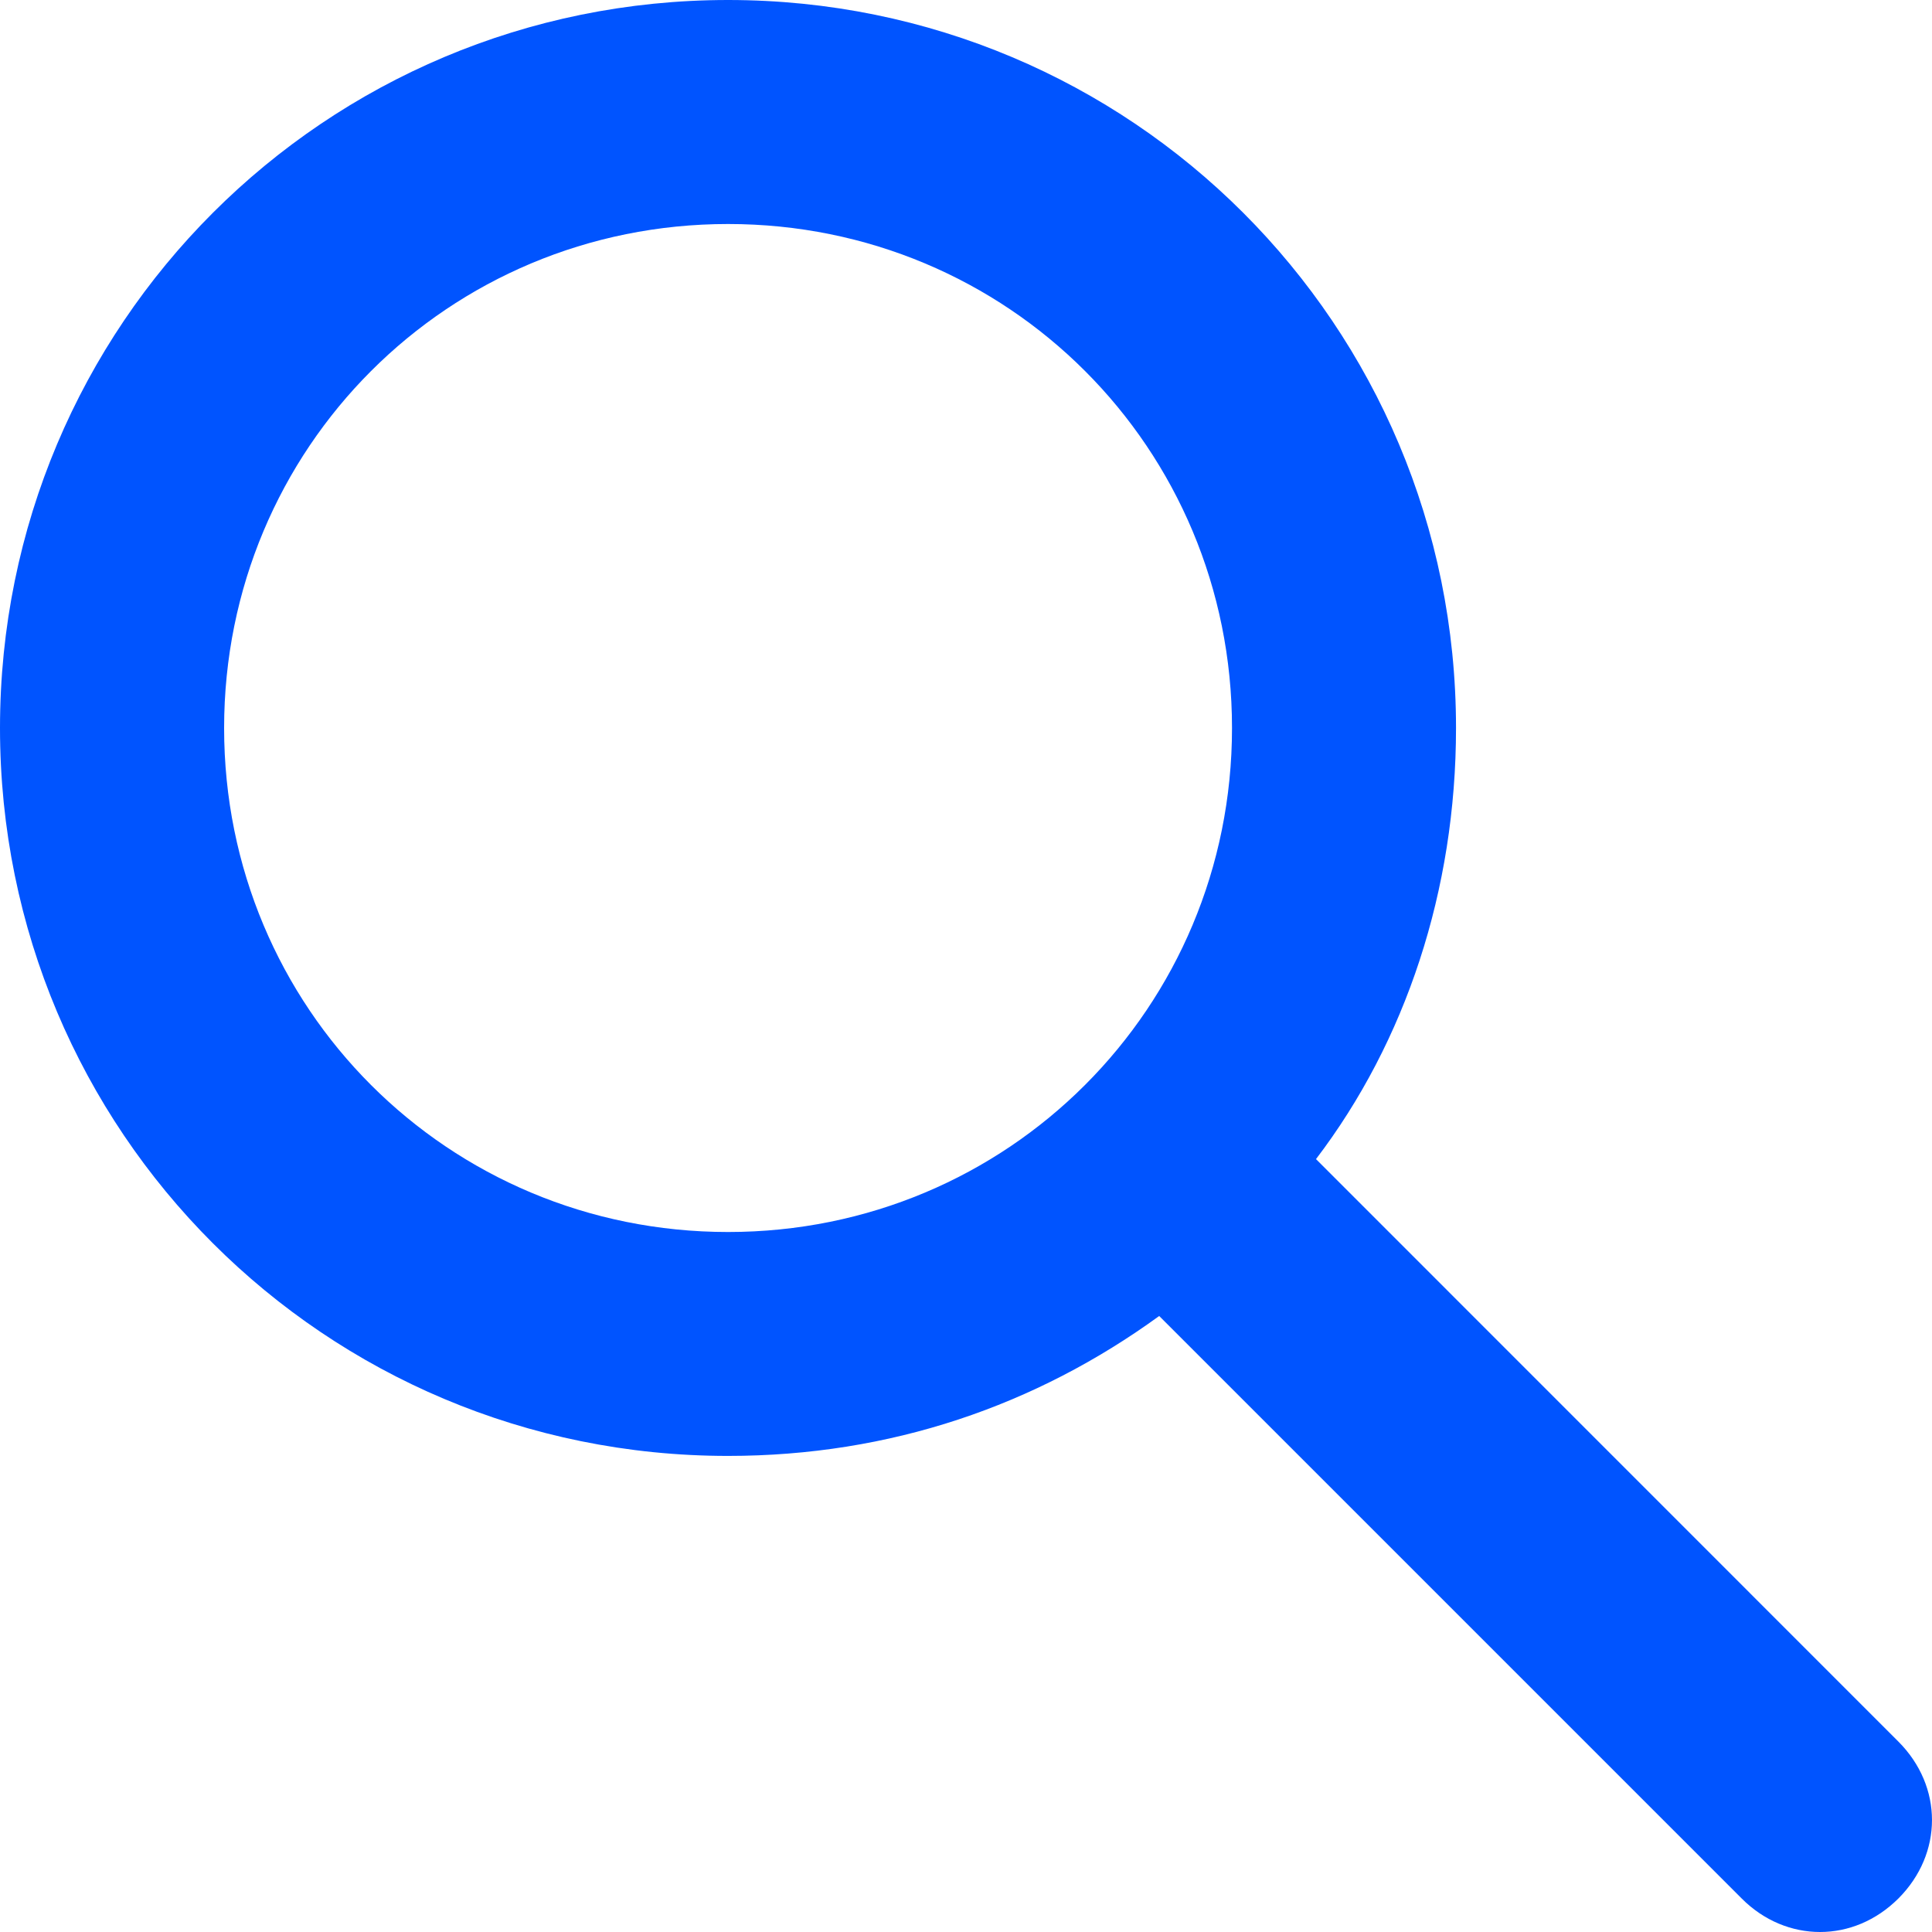
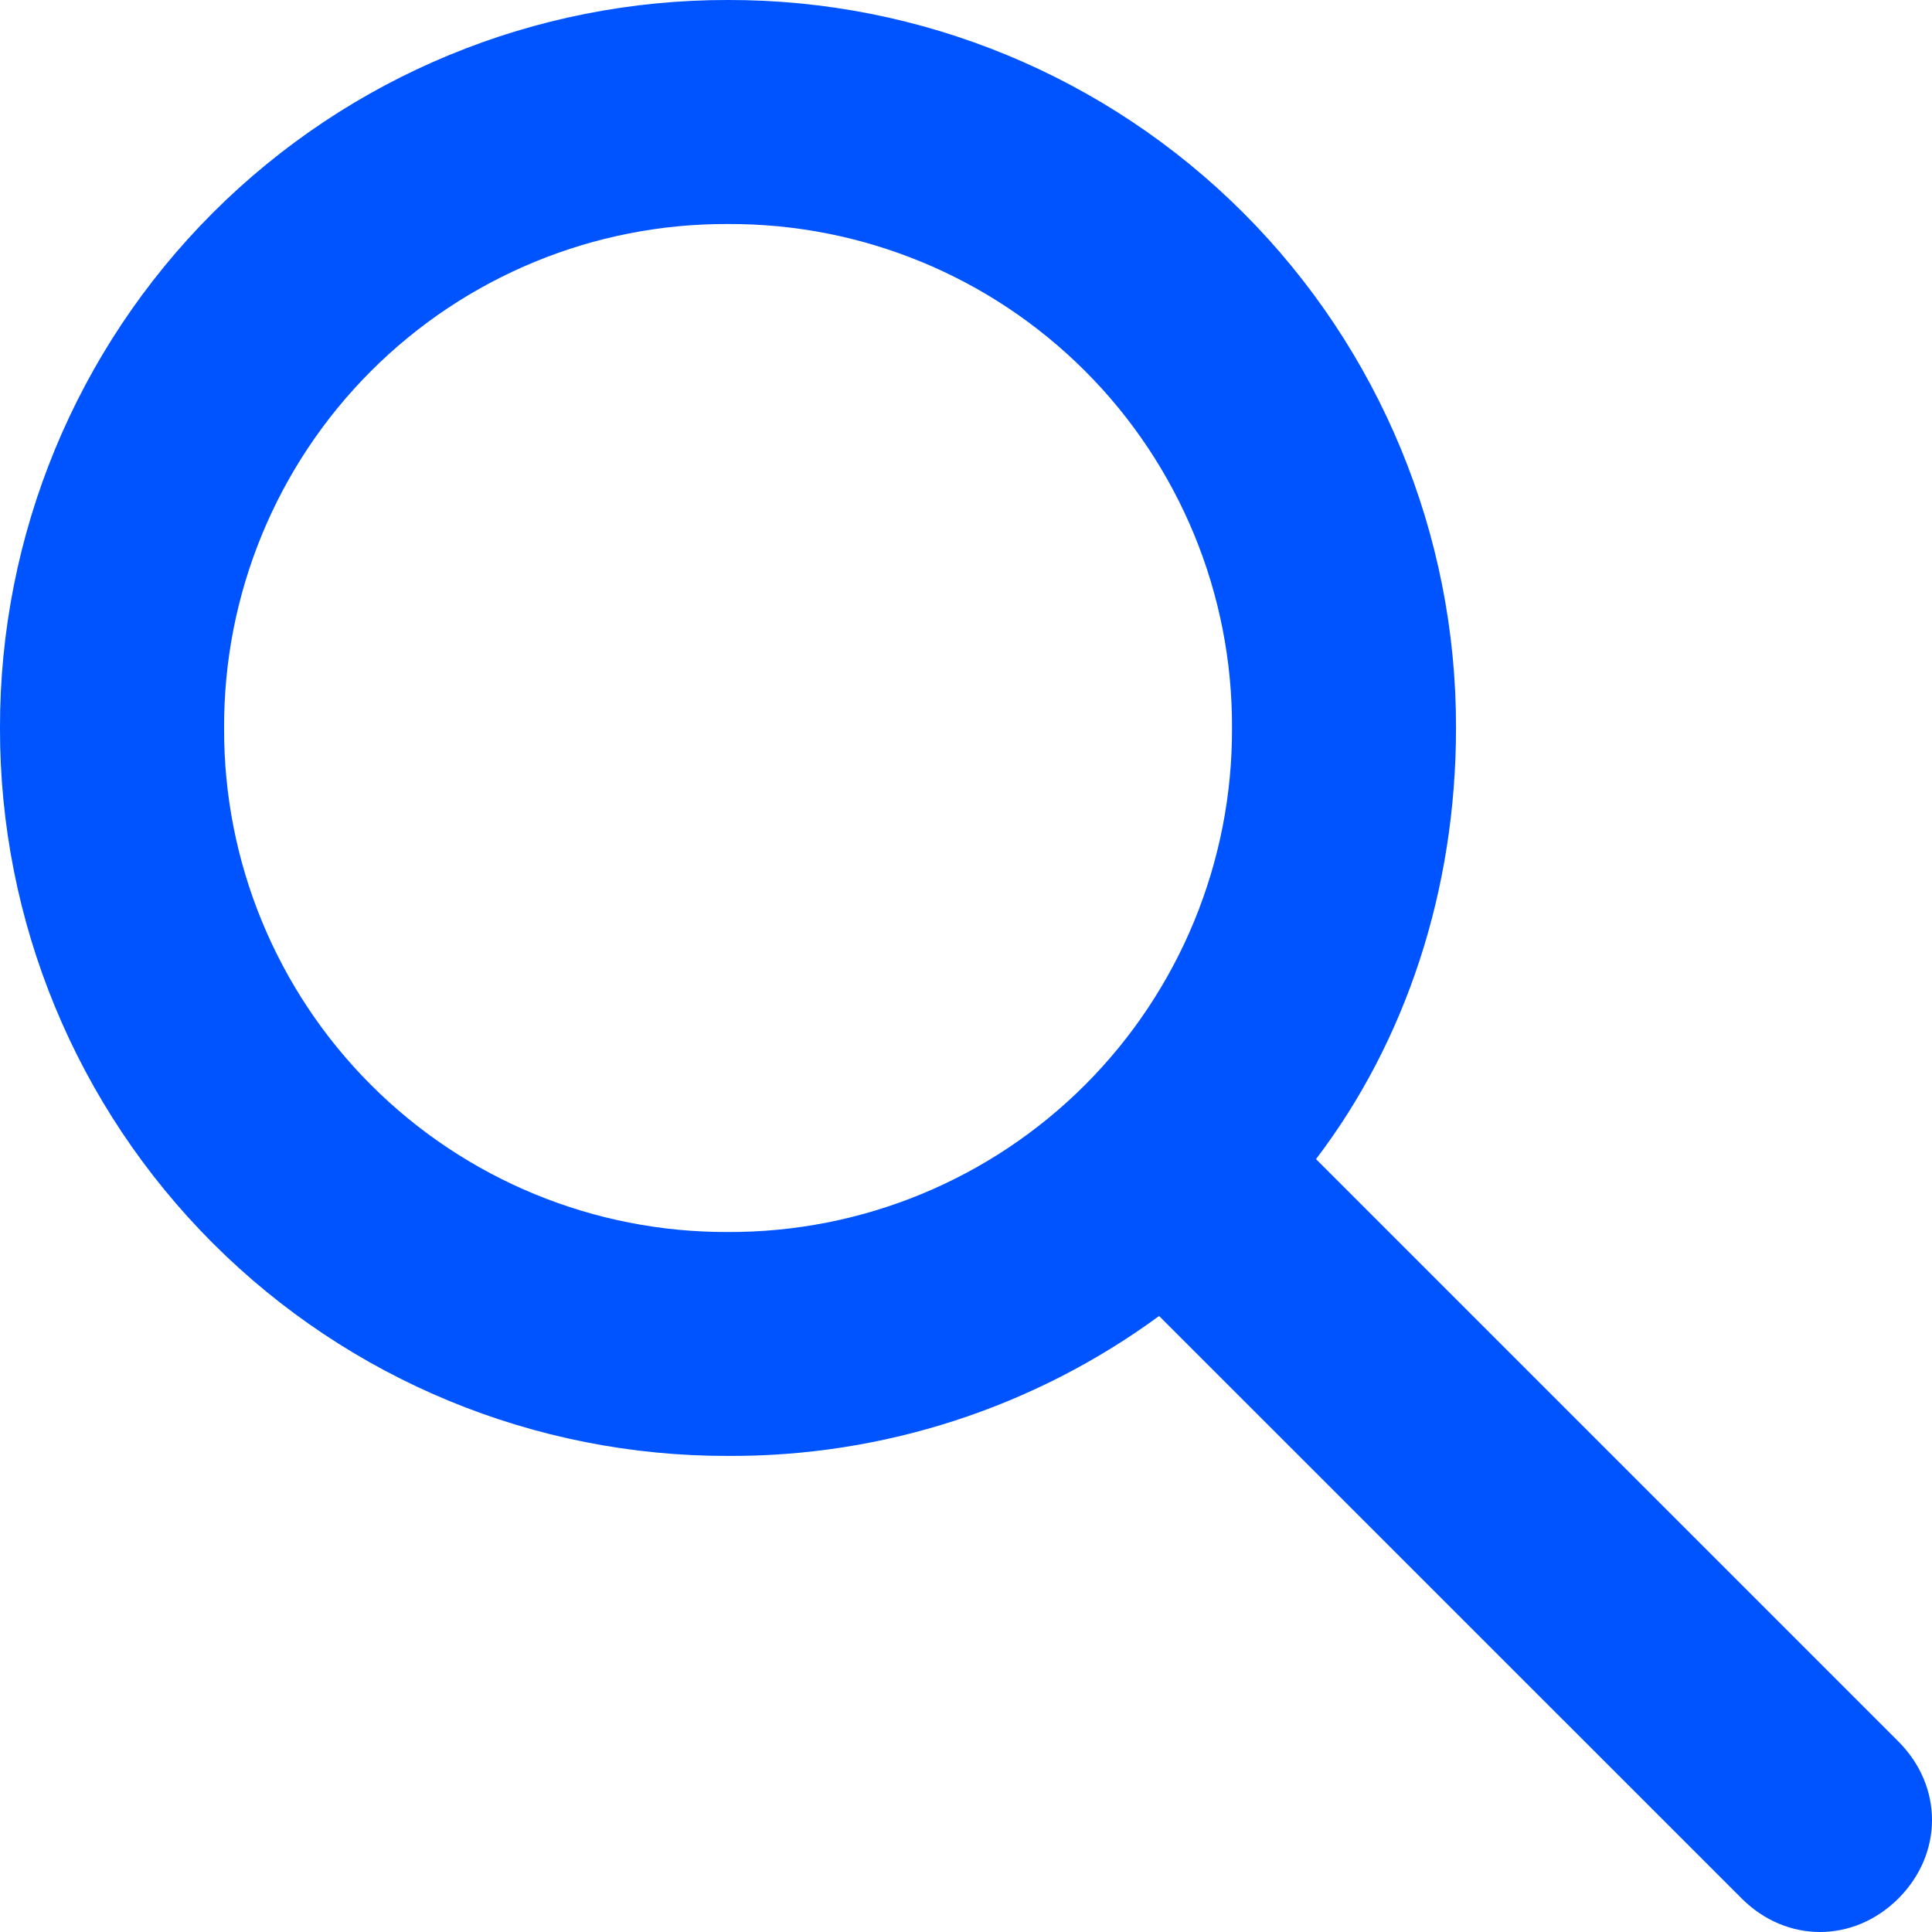
- <svg xmlns="http://www.w3.org/2000/svg" width="19px" height="19px" viewBox="0 0 19 19" version="1.1">
-   <g id="Accueil" stroke="none" stroke-width="1" fill="none" fill-rule="evenodd">
-     <g id="YQB---Accueil_V3A_Carrousel_Mobile" transform="translate(-269, -41)" fill="#0054FF" fill-rule="nonzero">
-       <path d="M287.669,58.127 L281.942,52.399 C282.823,51.243 283.319,49.756 283.319,48.159 C283.319,44.194 280.125,41 276.16,41 C272.195,41 269,44.195 269,48.16 C269,52.125 272.194,55.318 276.159,55.318 C277.756,55.318 279.187,54.823 280.4,53.942 L286.128,59.67 C286.347,59.89 286.623,60 286.899,60 C287.175,60 287.449,59.89 287.67,59.67 C288.11,59.229 288.11,58.568 287.669,58.127 L287.669,58.127 Z M276.16,53.116 C273.406,53.116 271.204,50.914 271.204,48.16 C271.204,45.406 273.406,43.203 276.16,43.203 C278.914,43.203 281.116,45.406 281.116,48.16 C281.116,50.912 278.913,53.116 276.16,53.116 Z" id="Shape" />
-     </g>
-   </g>
+ <svg xmlns="http://www.w3.org/2000/svg" width="19" height="19" viewBox="0 0 19 19">
+   <path d="M18.67 17.127l-5.728-5.728c.881-1.156 1.377-2.643 1.377-4.24A7.144 7.144 0 0 0 7.16 0 7.146 7.146 0 0 0 0 7.16a7.144 7.144 0 0 0 7.159 7.158 7.104 7.104 0 0 0 4.24-1.376l5.729 5.728c.22.22.495.33.77.33.277 0 .551-.11.772-.33.44-.441.44-1.102 0-1.543zM7.16 12.116A4.935 4.935 0 0 1 2.204 7.16 4.935 4.935 0 0 1 7.16 2.203a4.935 4.935 0 0 1 4.956 4.957 4.937 4.937 0 0 1-4.956 4.956z" fill="#0054FF" />
</svg>
